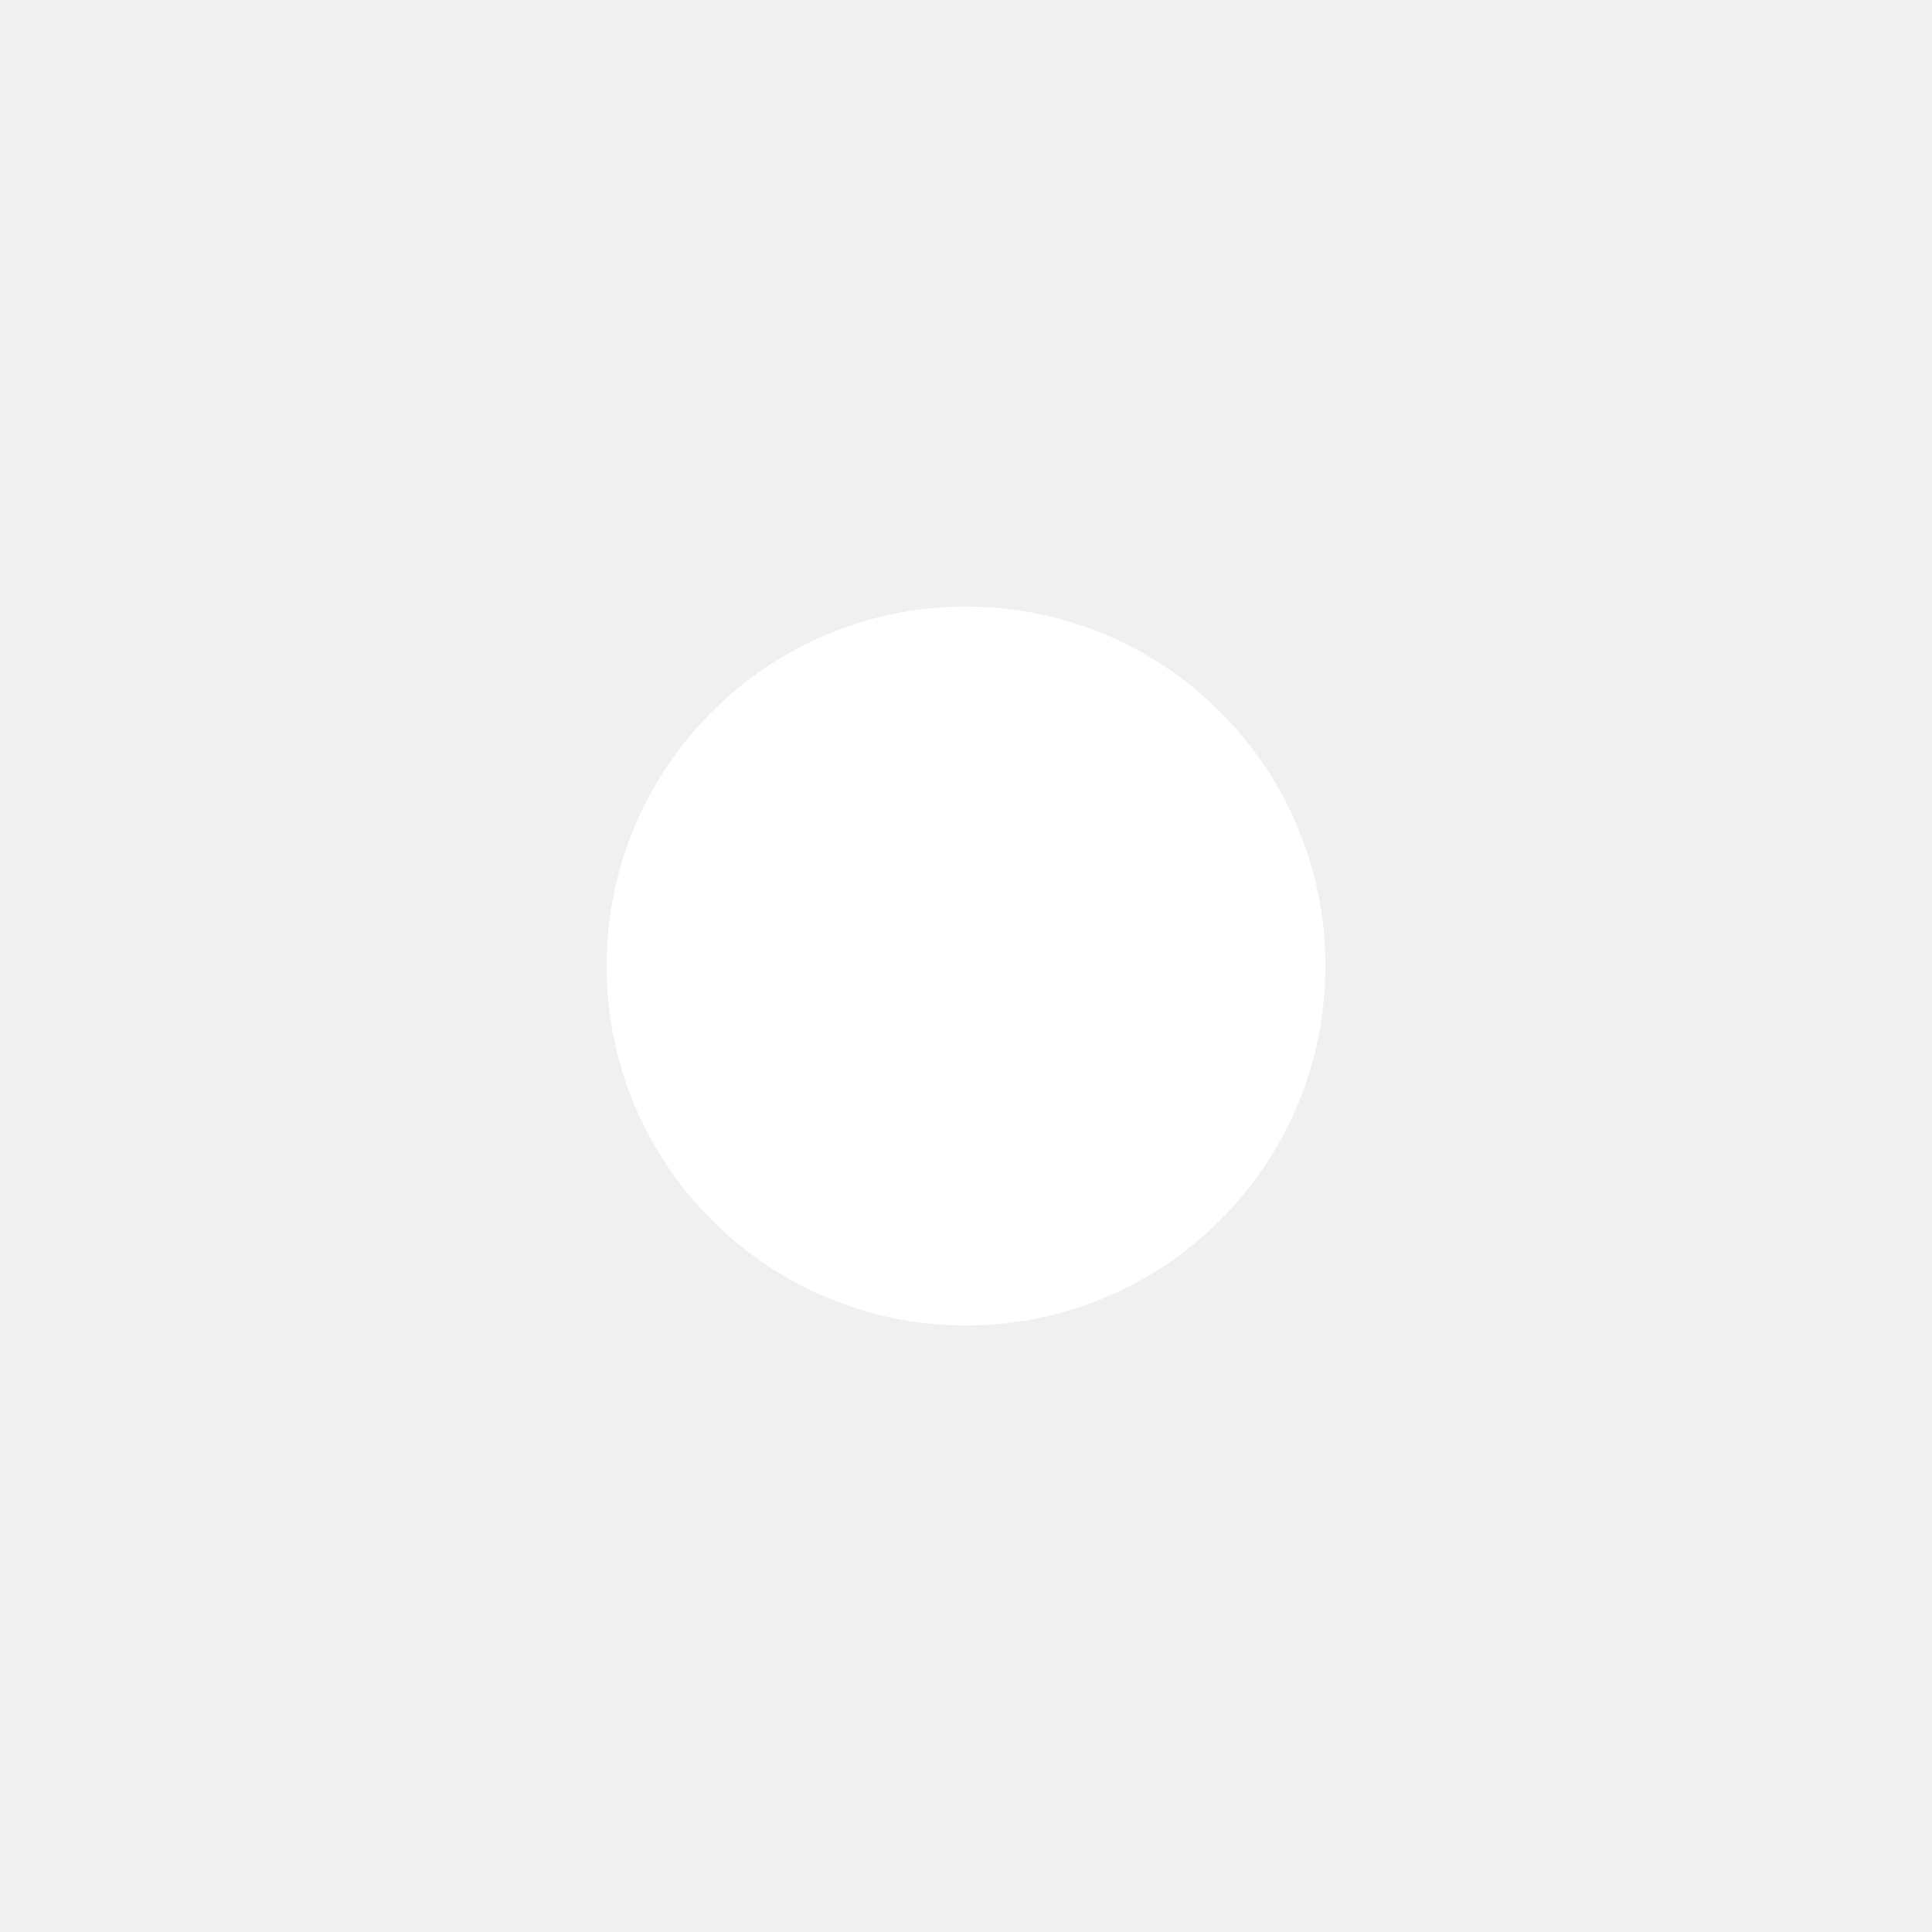
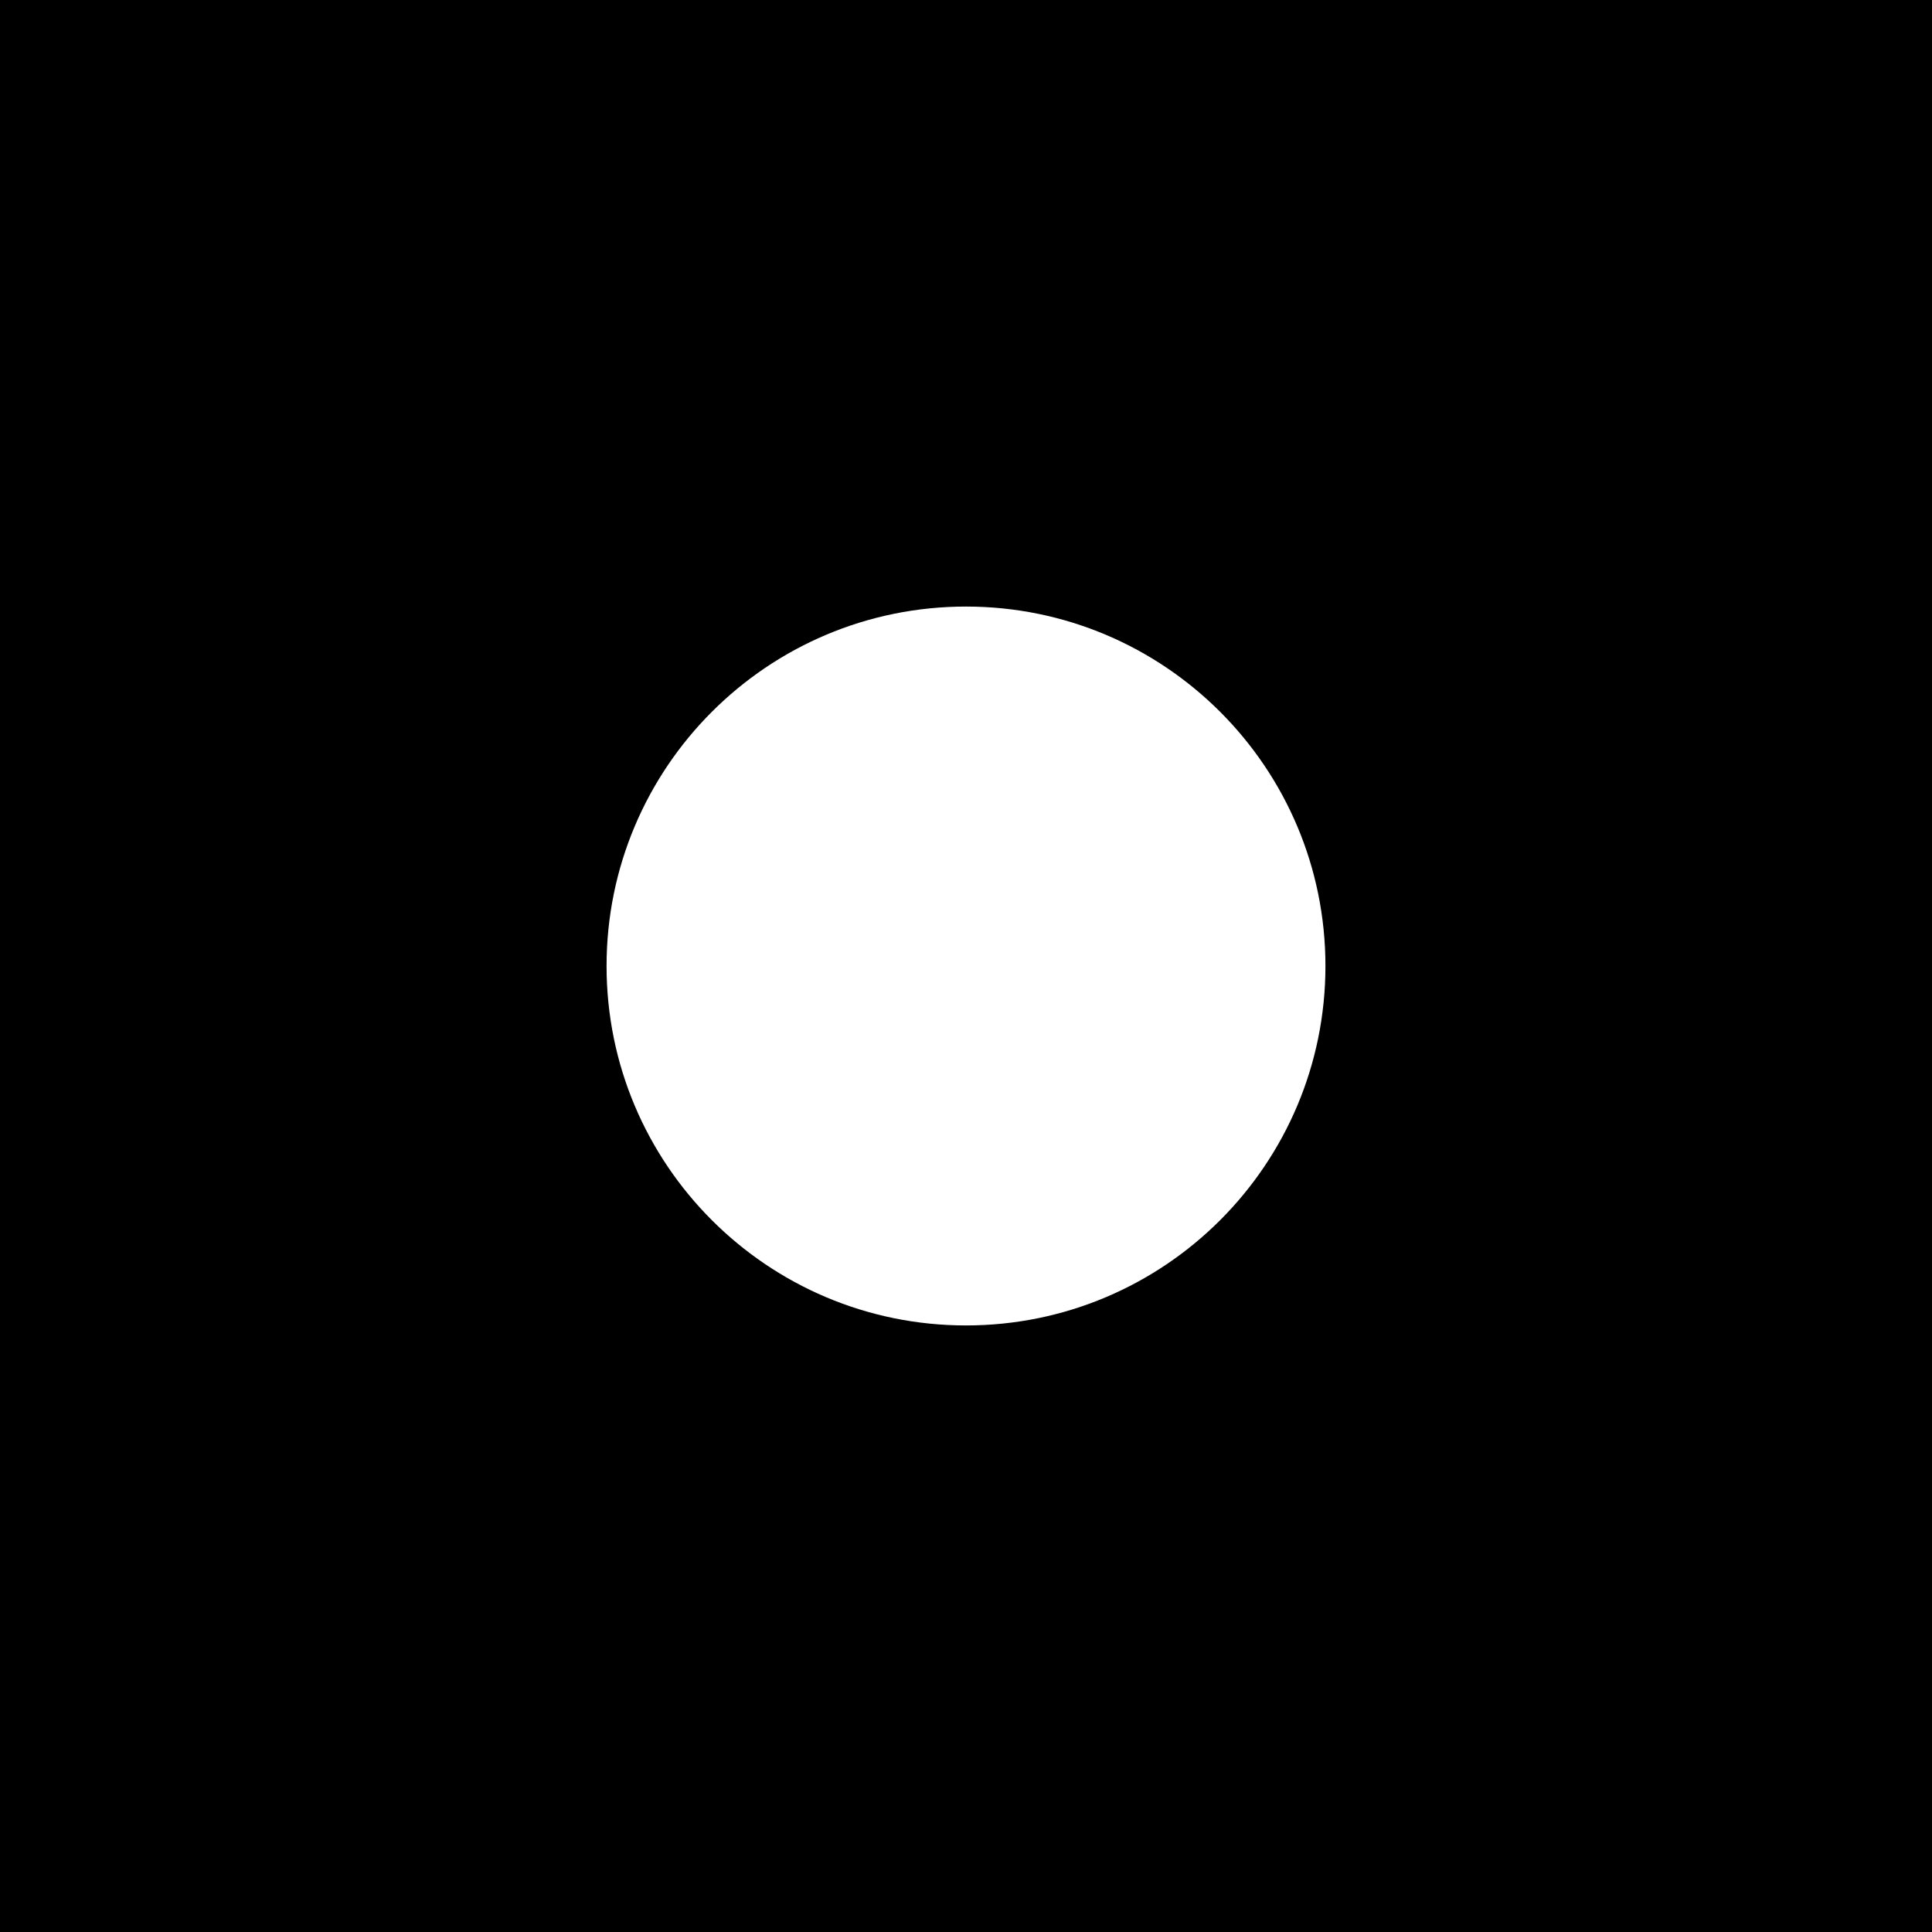
<svg xmlns="http://www.w3.org/2000/svg" width="500" height="500" viewBox="0 0 132.292 132.292" version="1.1" id="svg1">
  <defs id="defs1" />
  <g id="layer1">
+     <rect style="fill:#000000;stroke-width:1.465" id="rect1" width="225.211" height="225.211" x="-55.374" y="-47.602" ry="10.879" />
    <circle style="fill:#ffffff;stroke-width:1.465" id="path1" cx="66.146" cy="66.146" r="24.612" />
  </g>
</svg>
